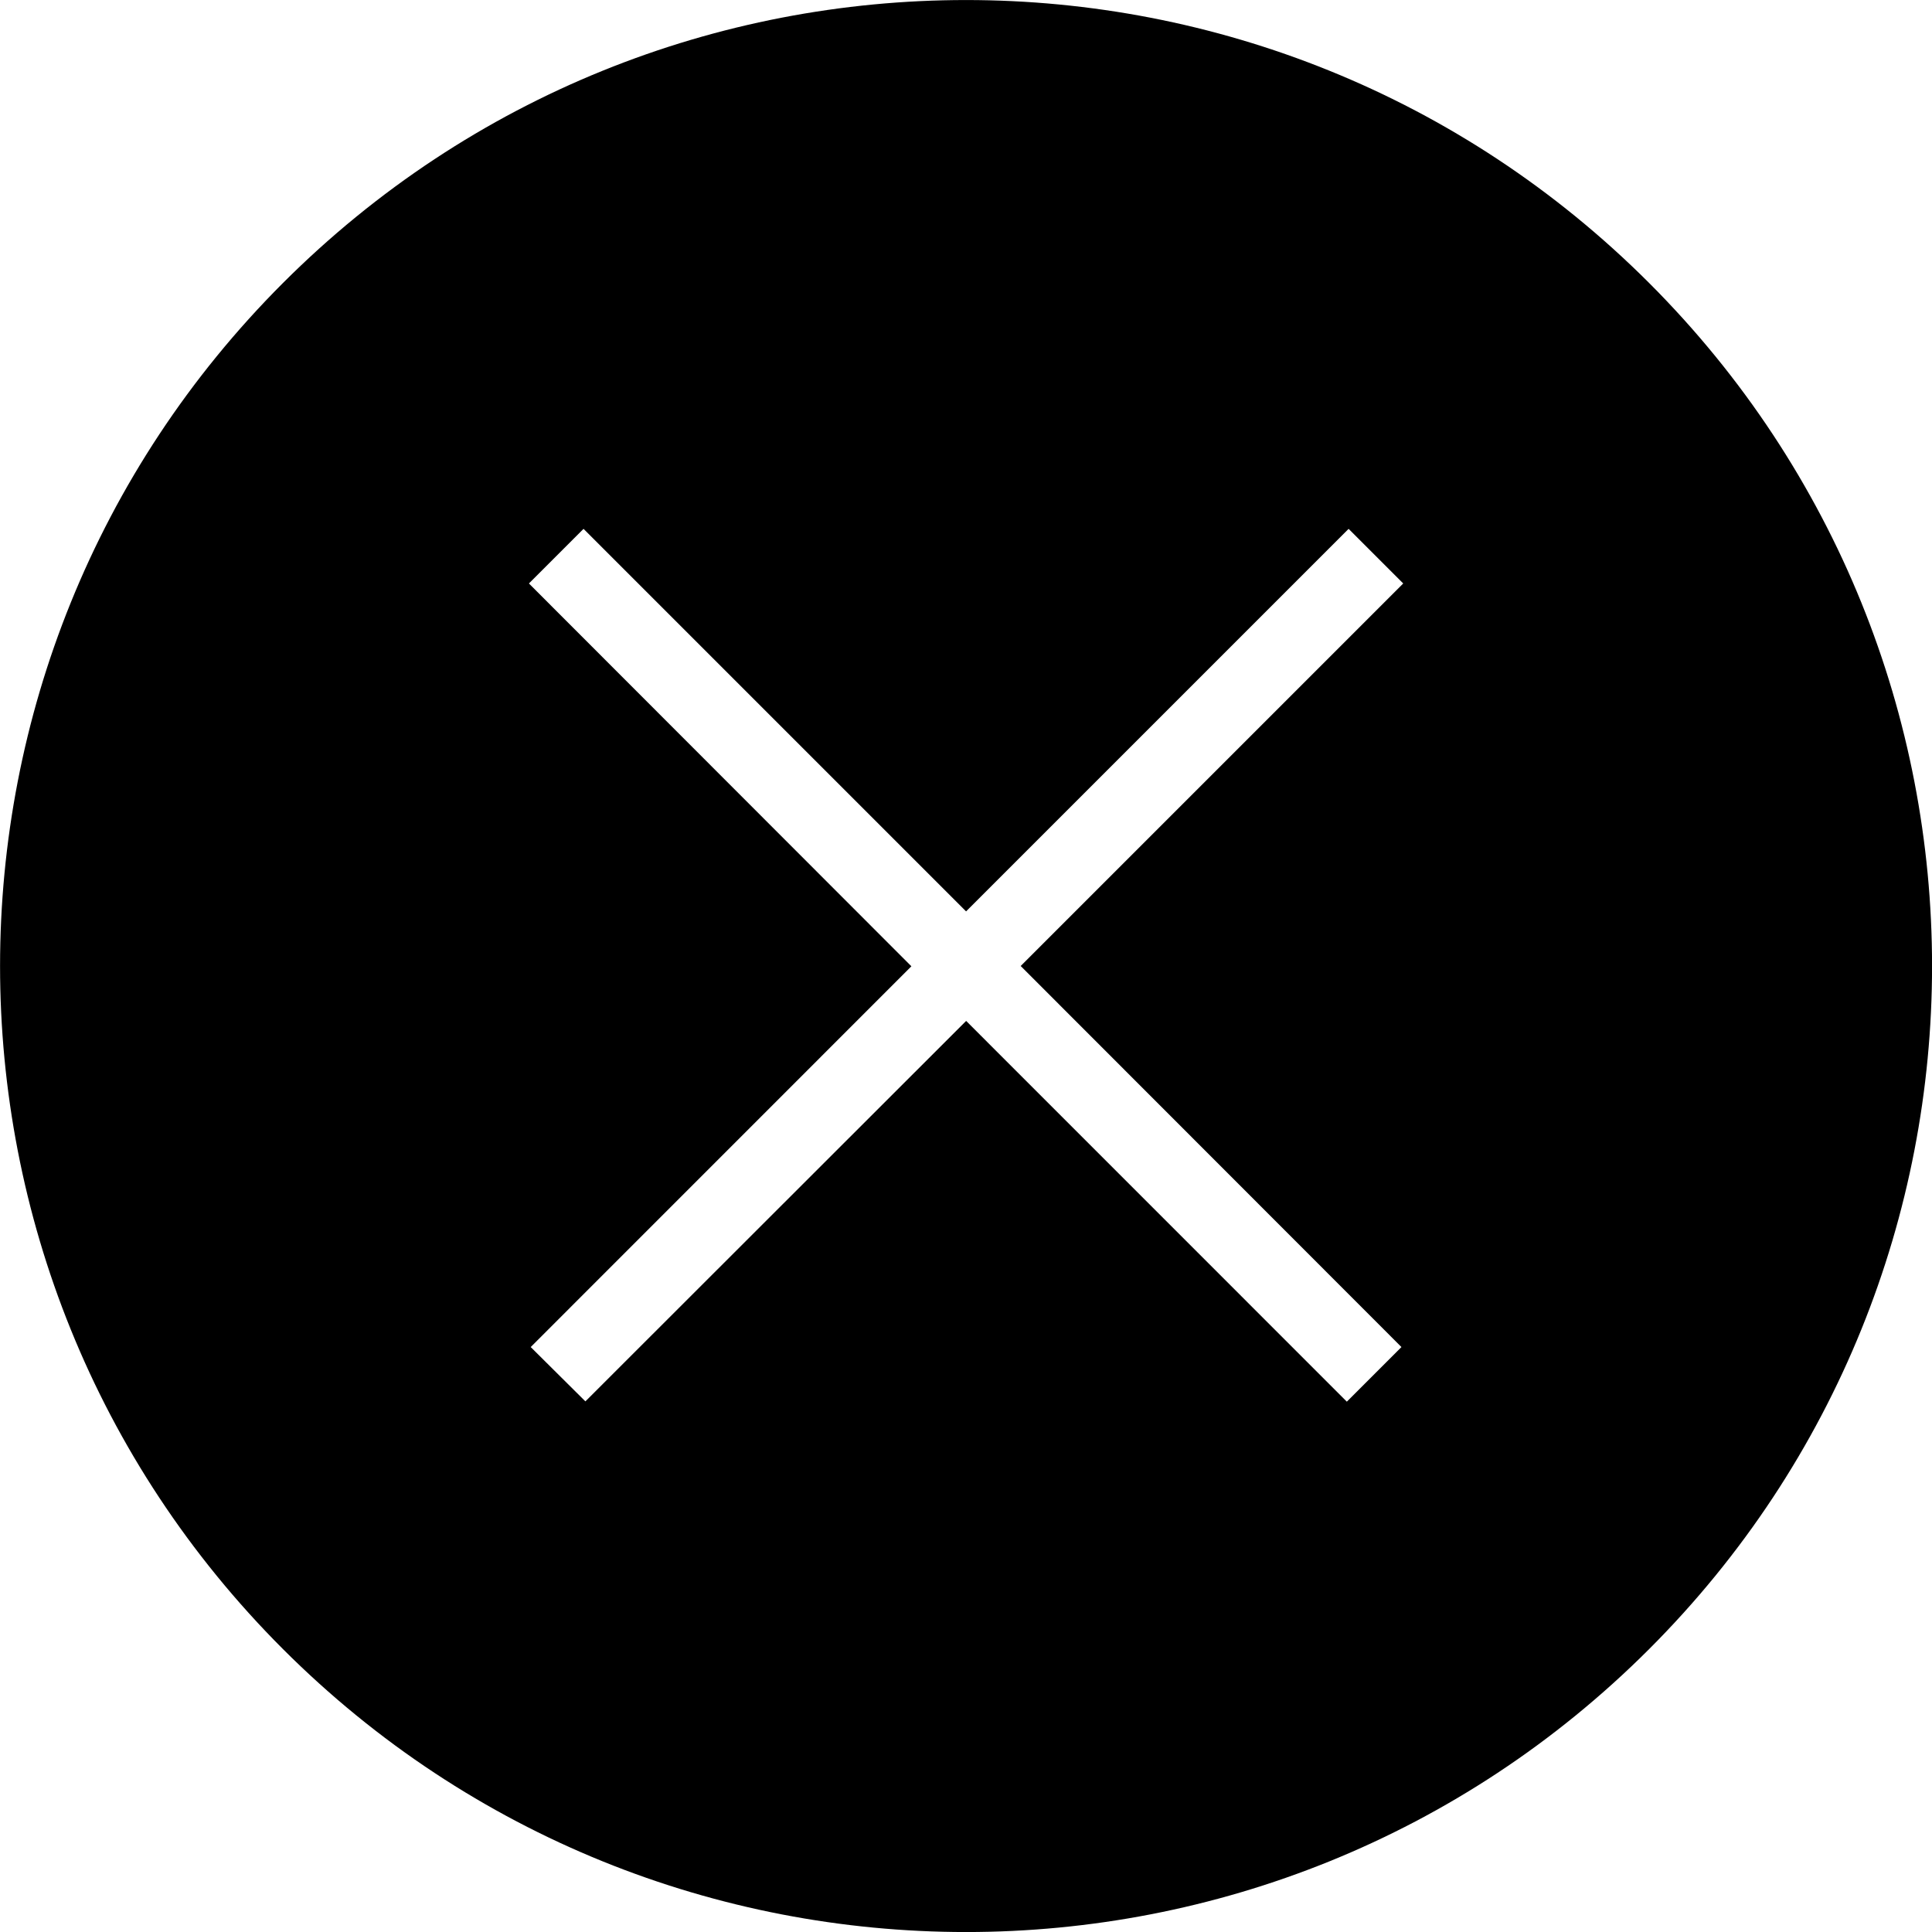
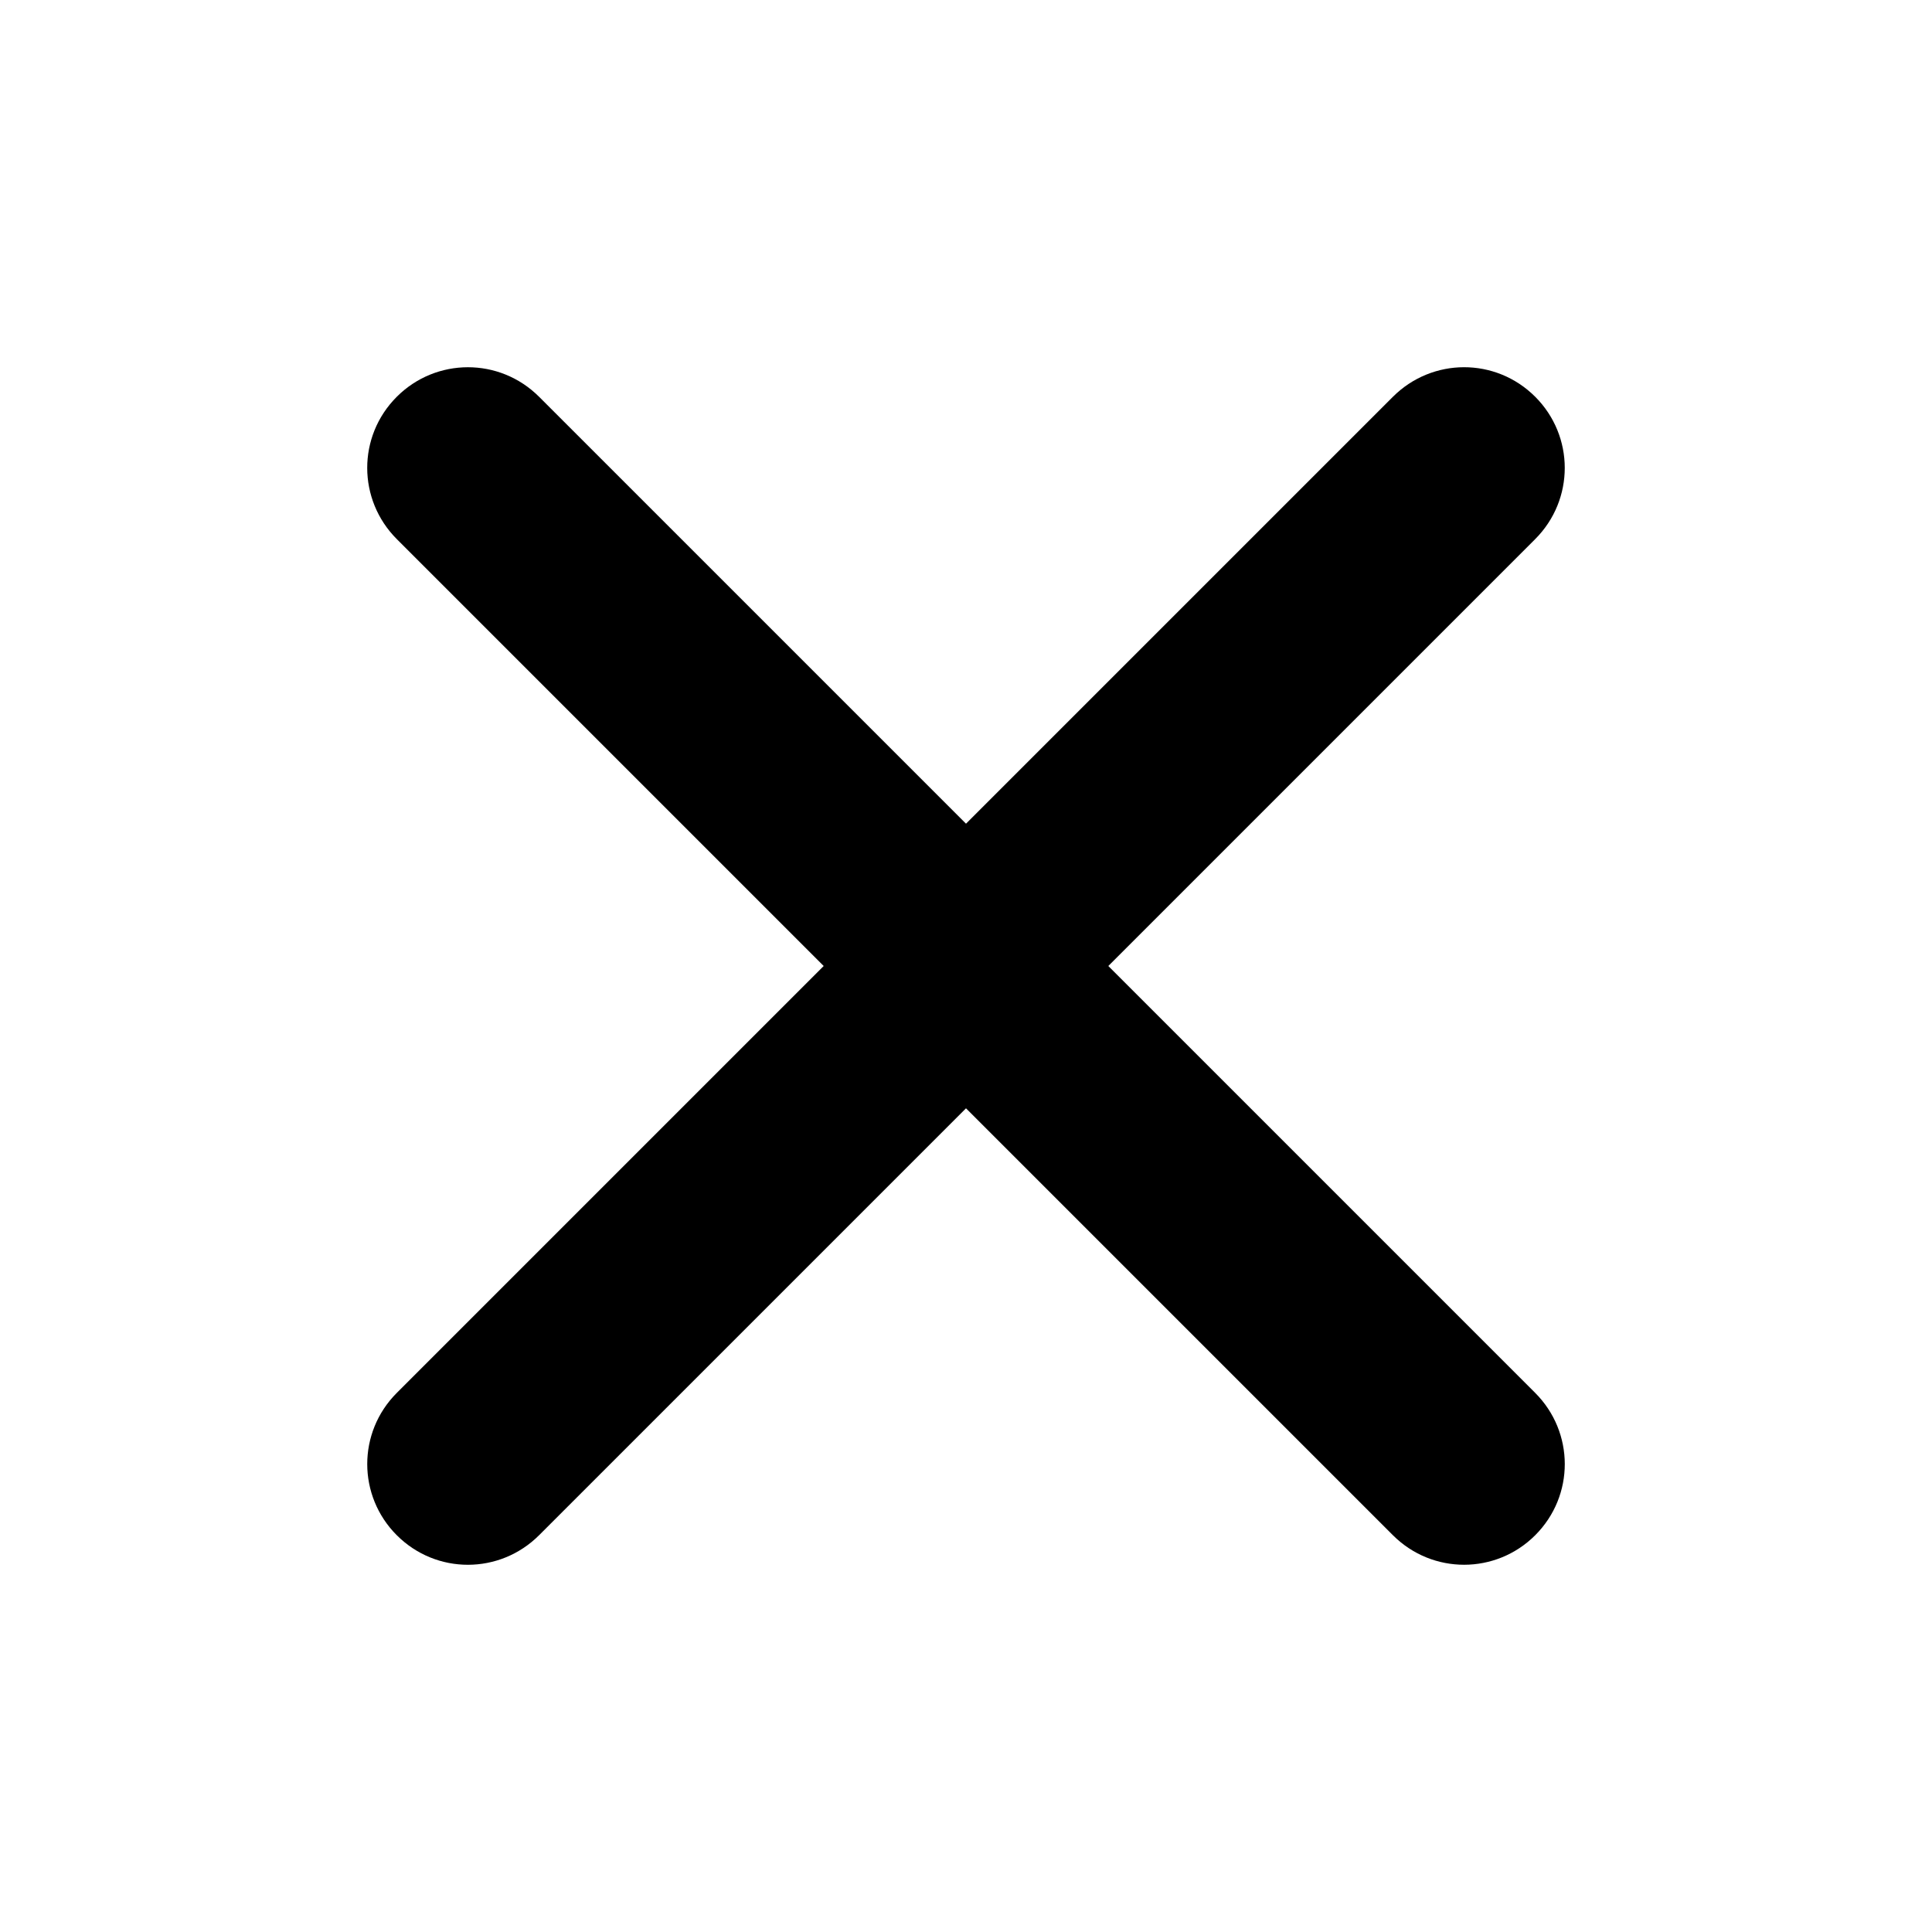
- <svg xmlns="http://www.w3.org/2000/svg" viewBox="694.342 393 26 26">
-   <path d="M716.535 396.808a13 13 0 1 0 0 18.385 13 13 0 0 0 0-18.385zm-3.333 14.32l-.735.735-5.123-5.124-5.124 5.12-.736-.731 5.123-5.124-5.147-5.152.735-.735 5.148 5.148 5.148-5.148.735.735-5.148 5.148z" />
+ <svg xmlns="http://www.w3.org/2000/svg" width="24px" height="24px" viewBox="0 0 24 24" version="1.1">
+   <defs />
+   <g id="PDS" stroke="none" stroke-width="1" fill="none" fill-rule="evenodd">
+     <g id="close-circle-f" fill="#000000">
+       <path d="M13.25,10.75 L13.25,3.251 C13.25,2.556 12.69,2 12,2 C11.305,2 10.75,2.56 10.75,3.251 L10.75,10.75 L3.251,10.75 C2.556,10.75 2,11.31 2,12 C2,12.695 2.56,13.25 3.251,13.25 L10.75,13.25 L10.75,20.749 C10.75,21.444 11.31,22 12,22 C12.695,22 13.25,21.44 13.25,20.749 L13.25,13.25 L20.749,13.25 C21.444,13.25 22,12.69 22,12 C22,11.305 21.44,10.75 20.749,10.75 L13.25,10.75 Z" id="Delete" transform="translate(12, 12) rotate(45) translate(-12, -12) " />
+     </g>
+   </g>
</svg>
